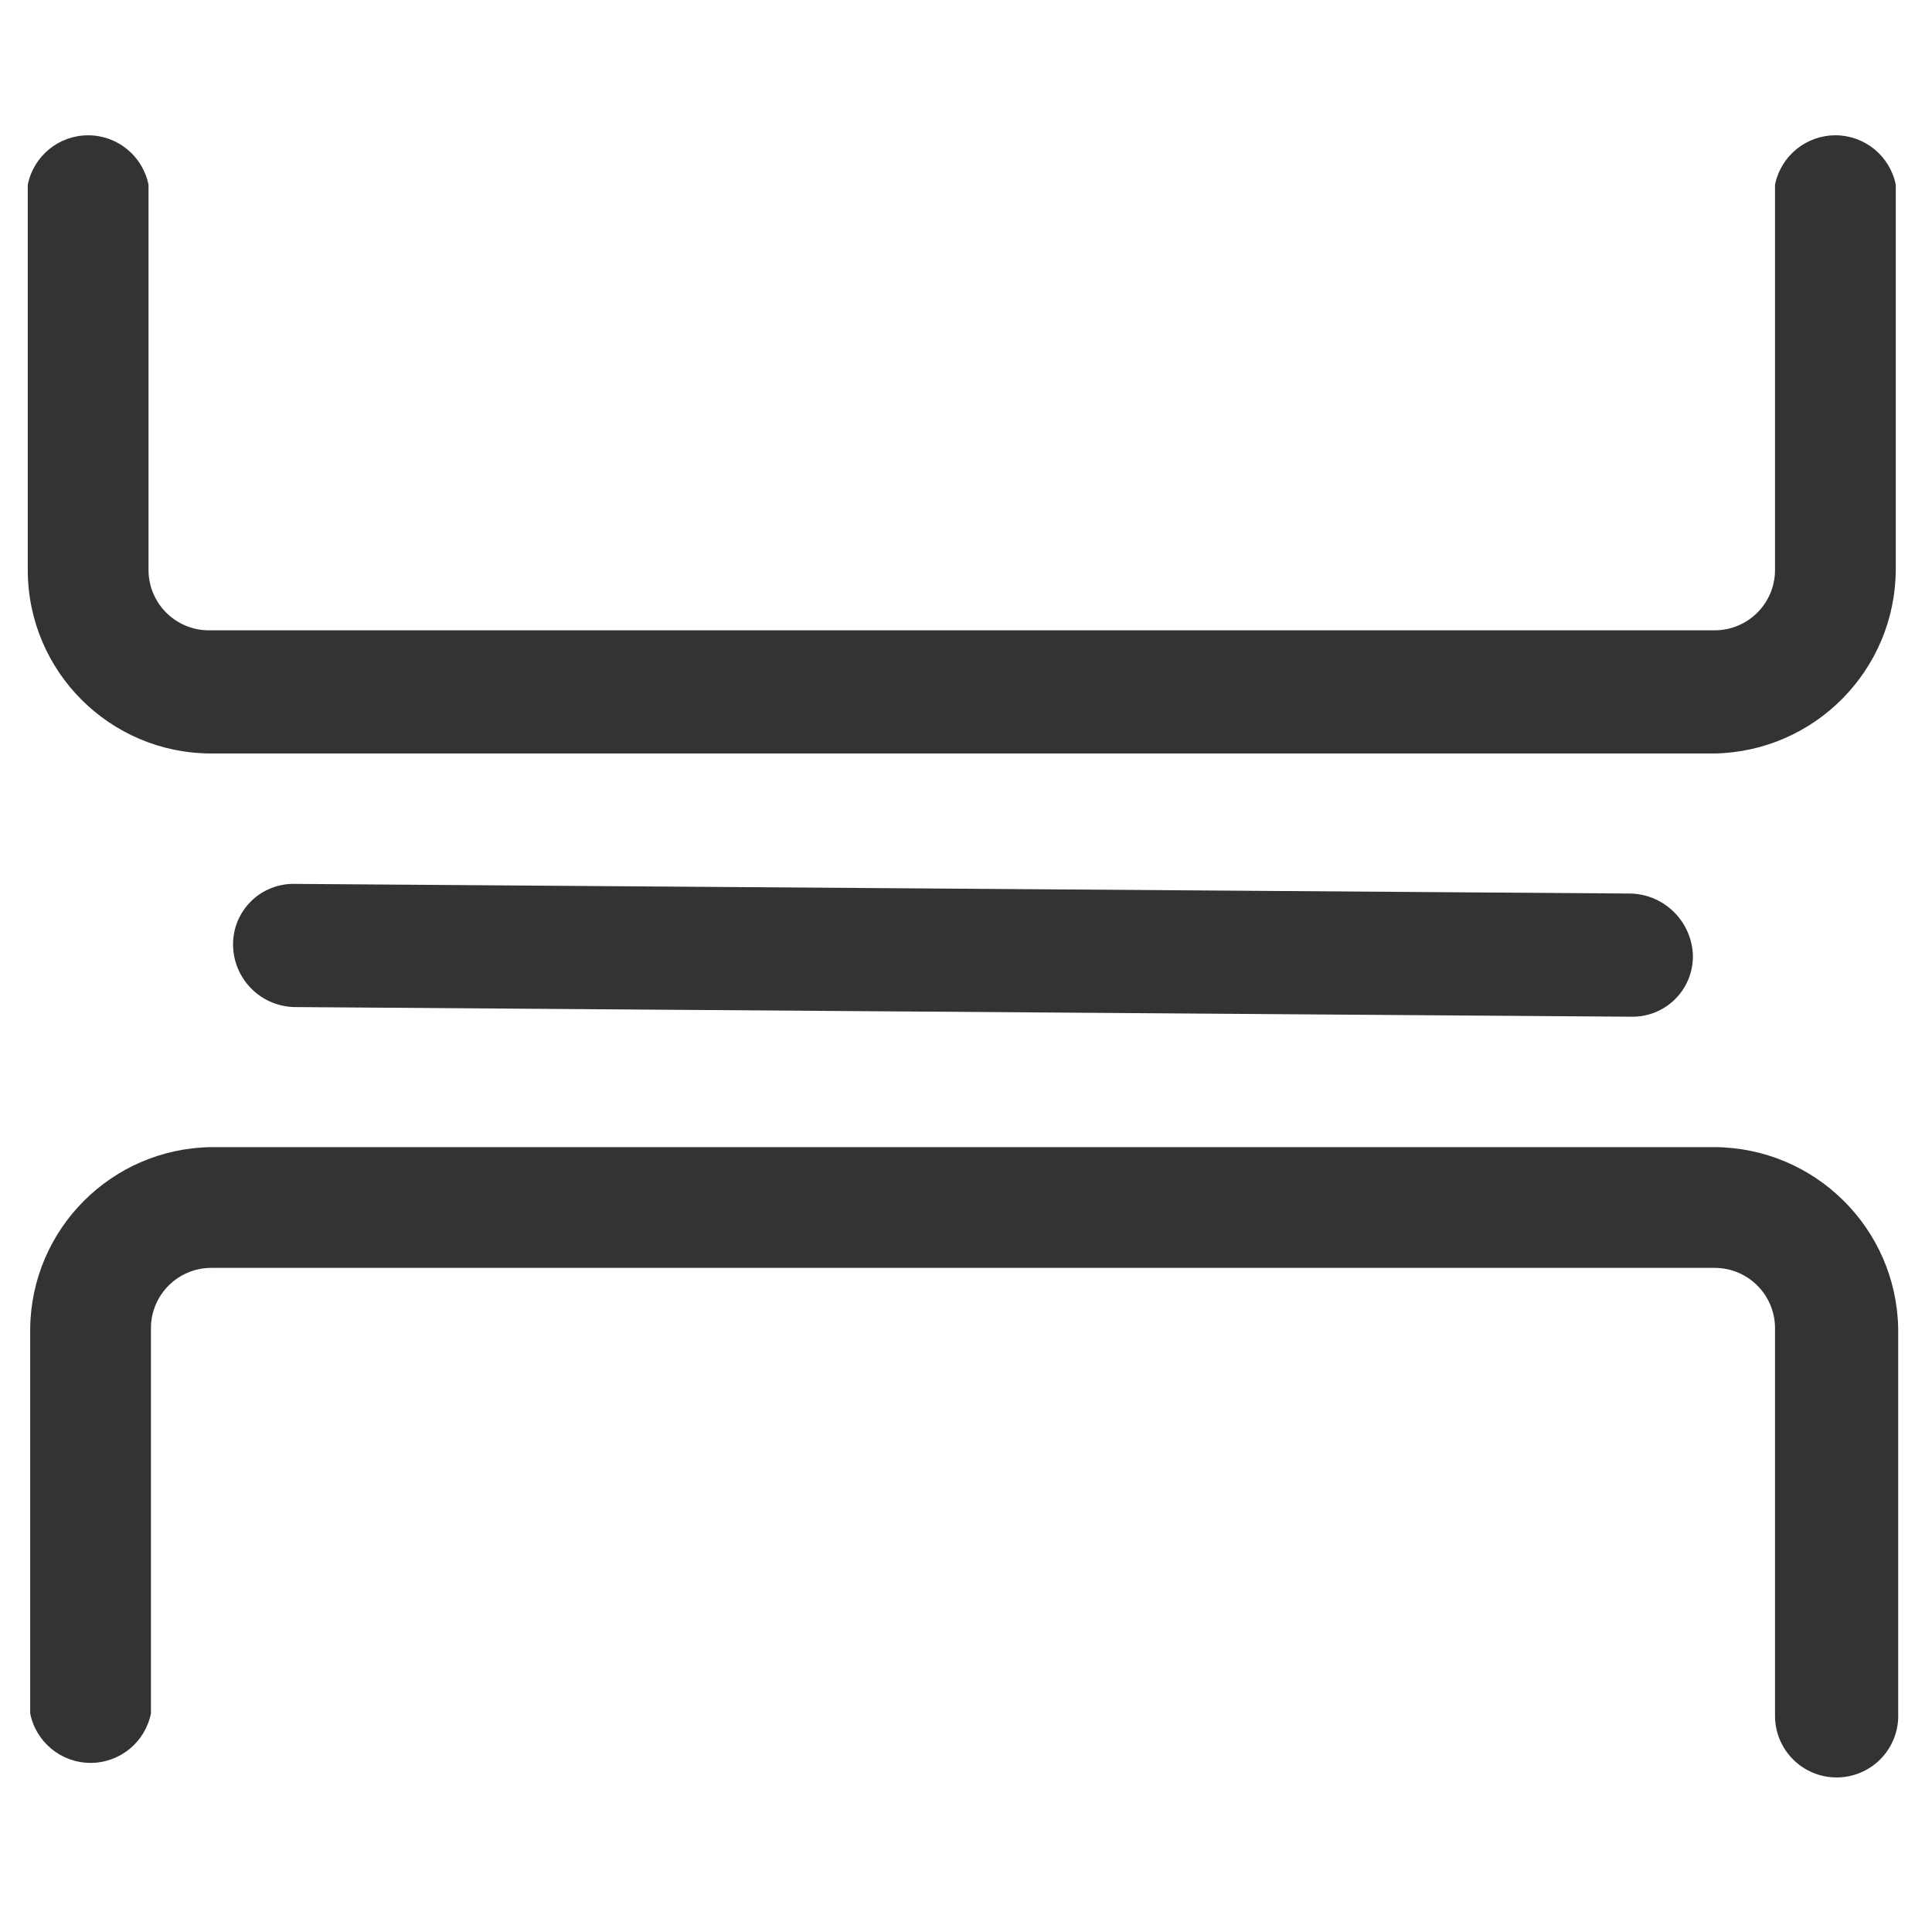
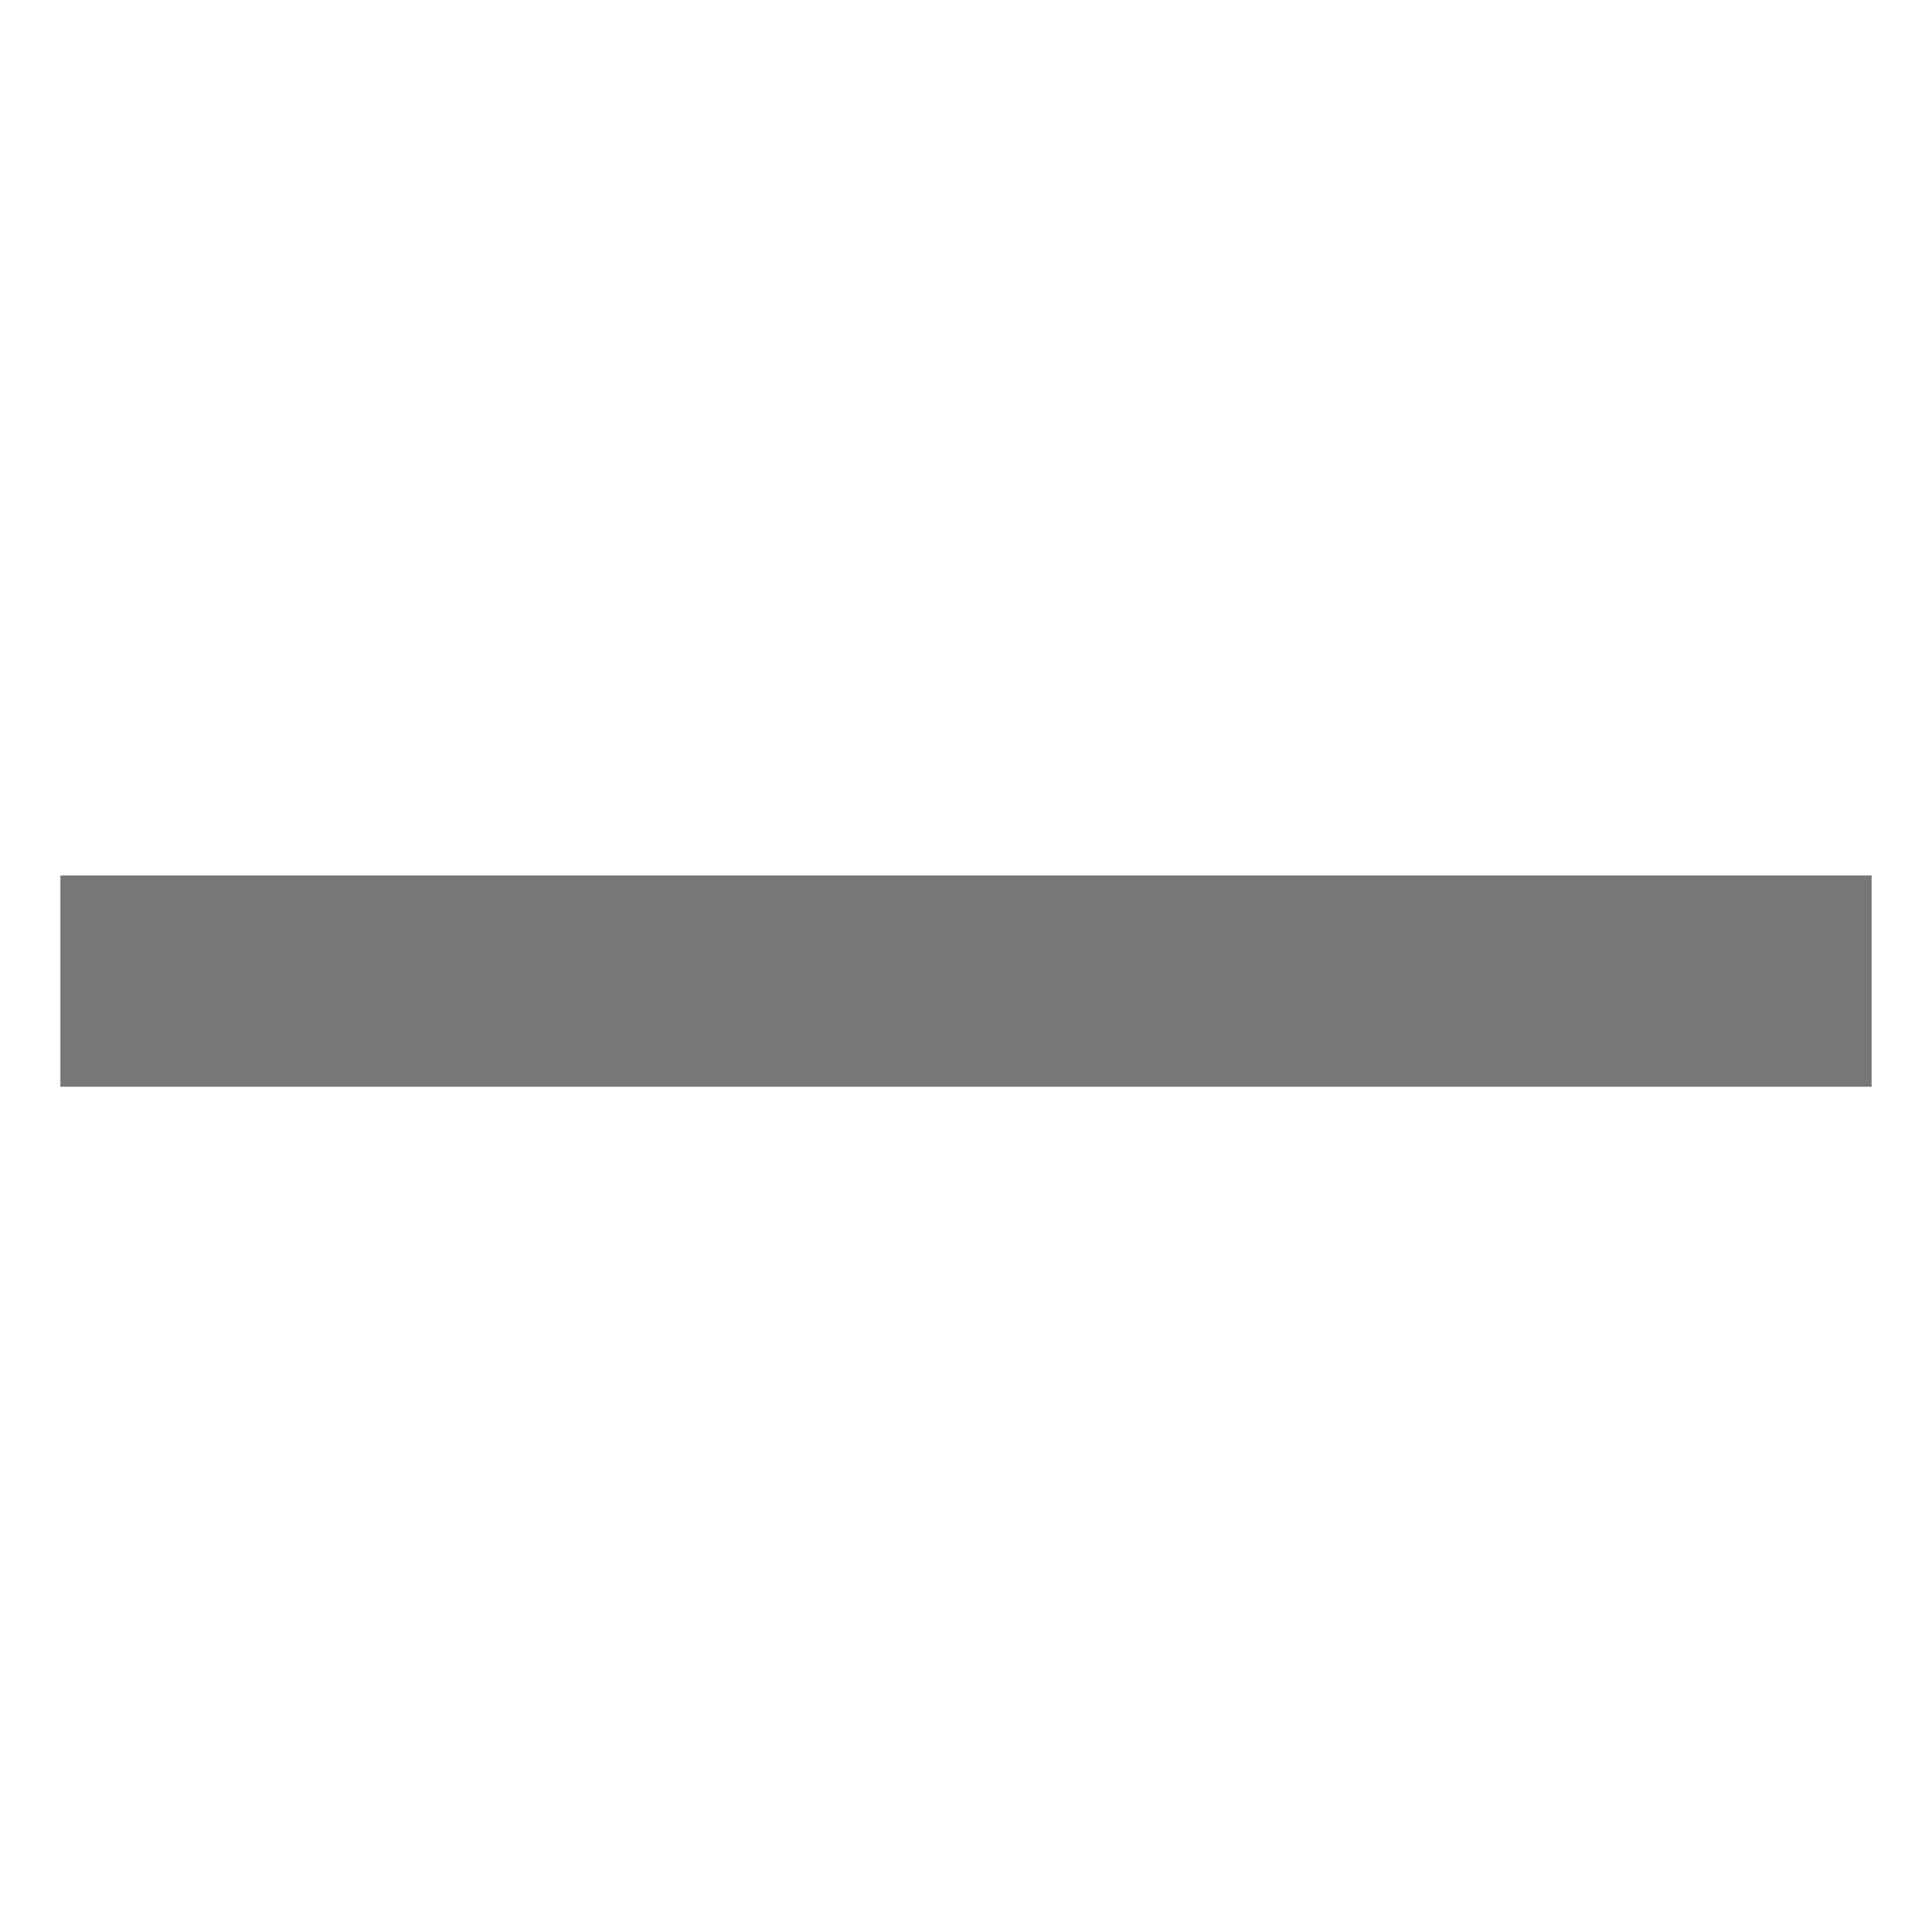
- <svg xmlns="http://www.w3.org/2000/svg" t="1734889509245" class="icon" viewBox="0 0 1024 1024" version="1.1" p-id="5833" width="200" height="200">
-   <path d="M908.8 399.36H112A97.28 97.28 0 0 1 14.72 302.08V97.92a32.64 32.64 0 0 1 64 0v204.16a32 32 0 0 0 32 32H908.8a32 32 0 0 0 32-32V97.92a32.64 32.64 0 0 1 64 0v204.16a97.92 97.92 0 0 1-96 97.28zM973.44 942.08a32.64 32.64 0 0 1-32.64-32.64V704a32 32 0 0 0-32-32H112a32 32 0 0 0-32 32v204.16a32.64 32.64 0 0 1-64 0V704a97.28 97.28 0 0 1 96-96H908.8a97.92 97.92 0 0 1 97.28 96v204.16a32.64 32.64 0 0 1-32.64 33.92zM864.64 538.88L155.52 533.76a33.28 33.28 0 0 1-32-33.28 32 32 0 0 1 32.64-32l708.48 5.12a33.92 33.92 0 0 1 32.64 33.28 32 32 0 0 1-32.64 32z" fill="#323333" p-id="5834" />
+ <svg xmlns="http://www.w3.org/2000/svg" t="1736010661974" class="icon" viewBox="0 0 1024 1024" version="1.1" p-id="23322" width="200" height="200">
+   <path d="M32 464h960V576H32z" fill="#777" p-id="23323" />
</svg>
